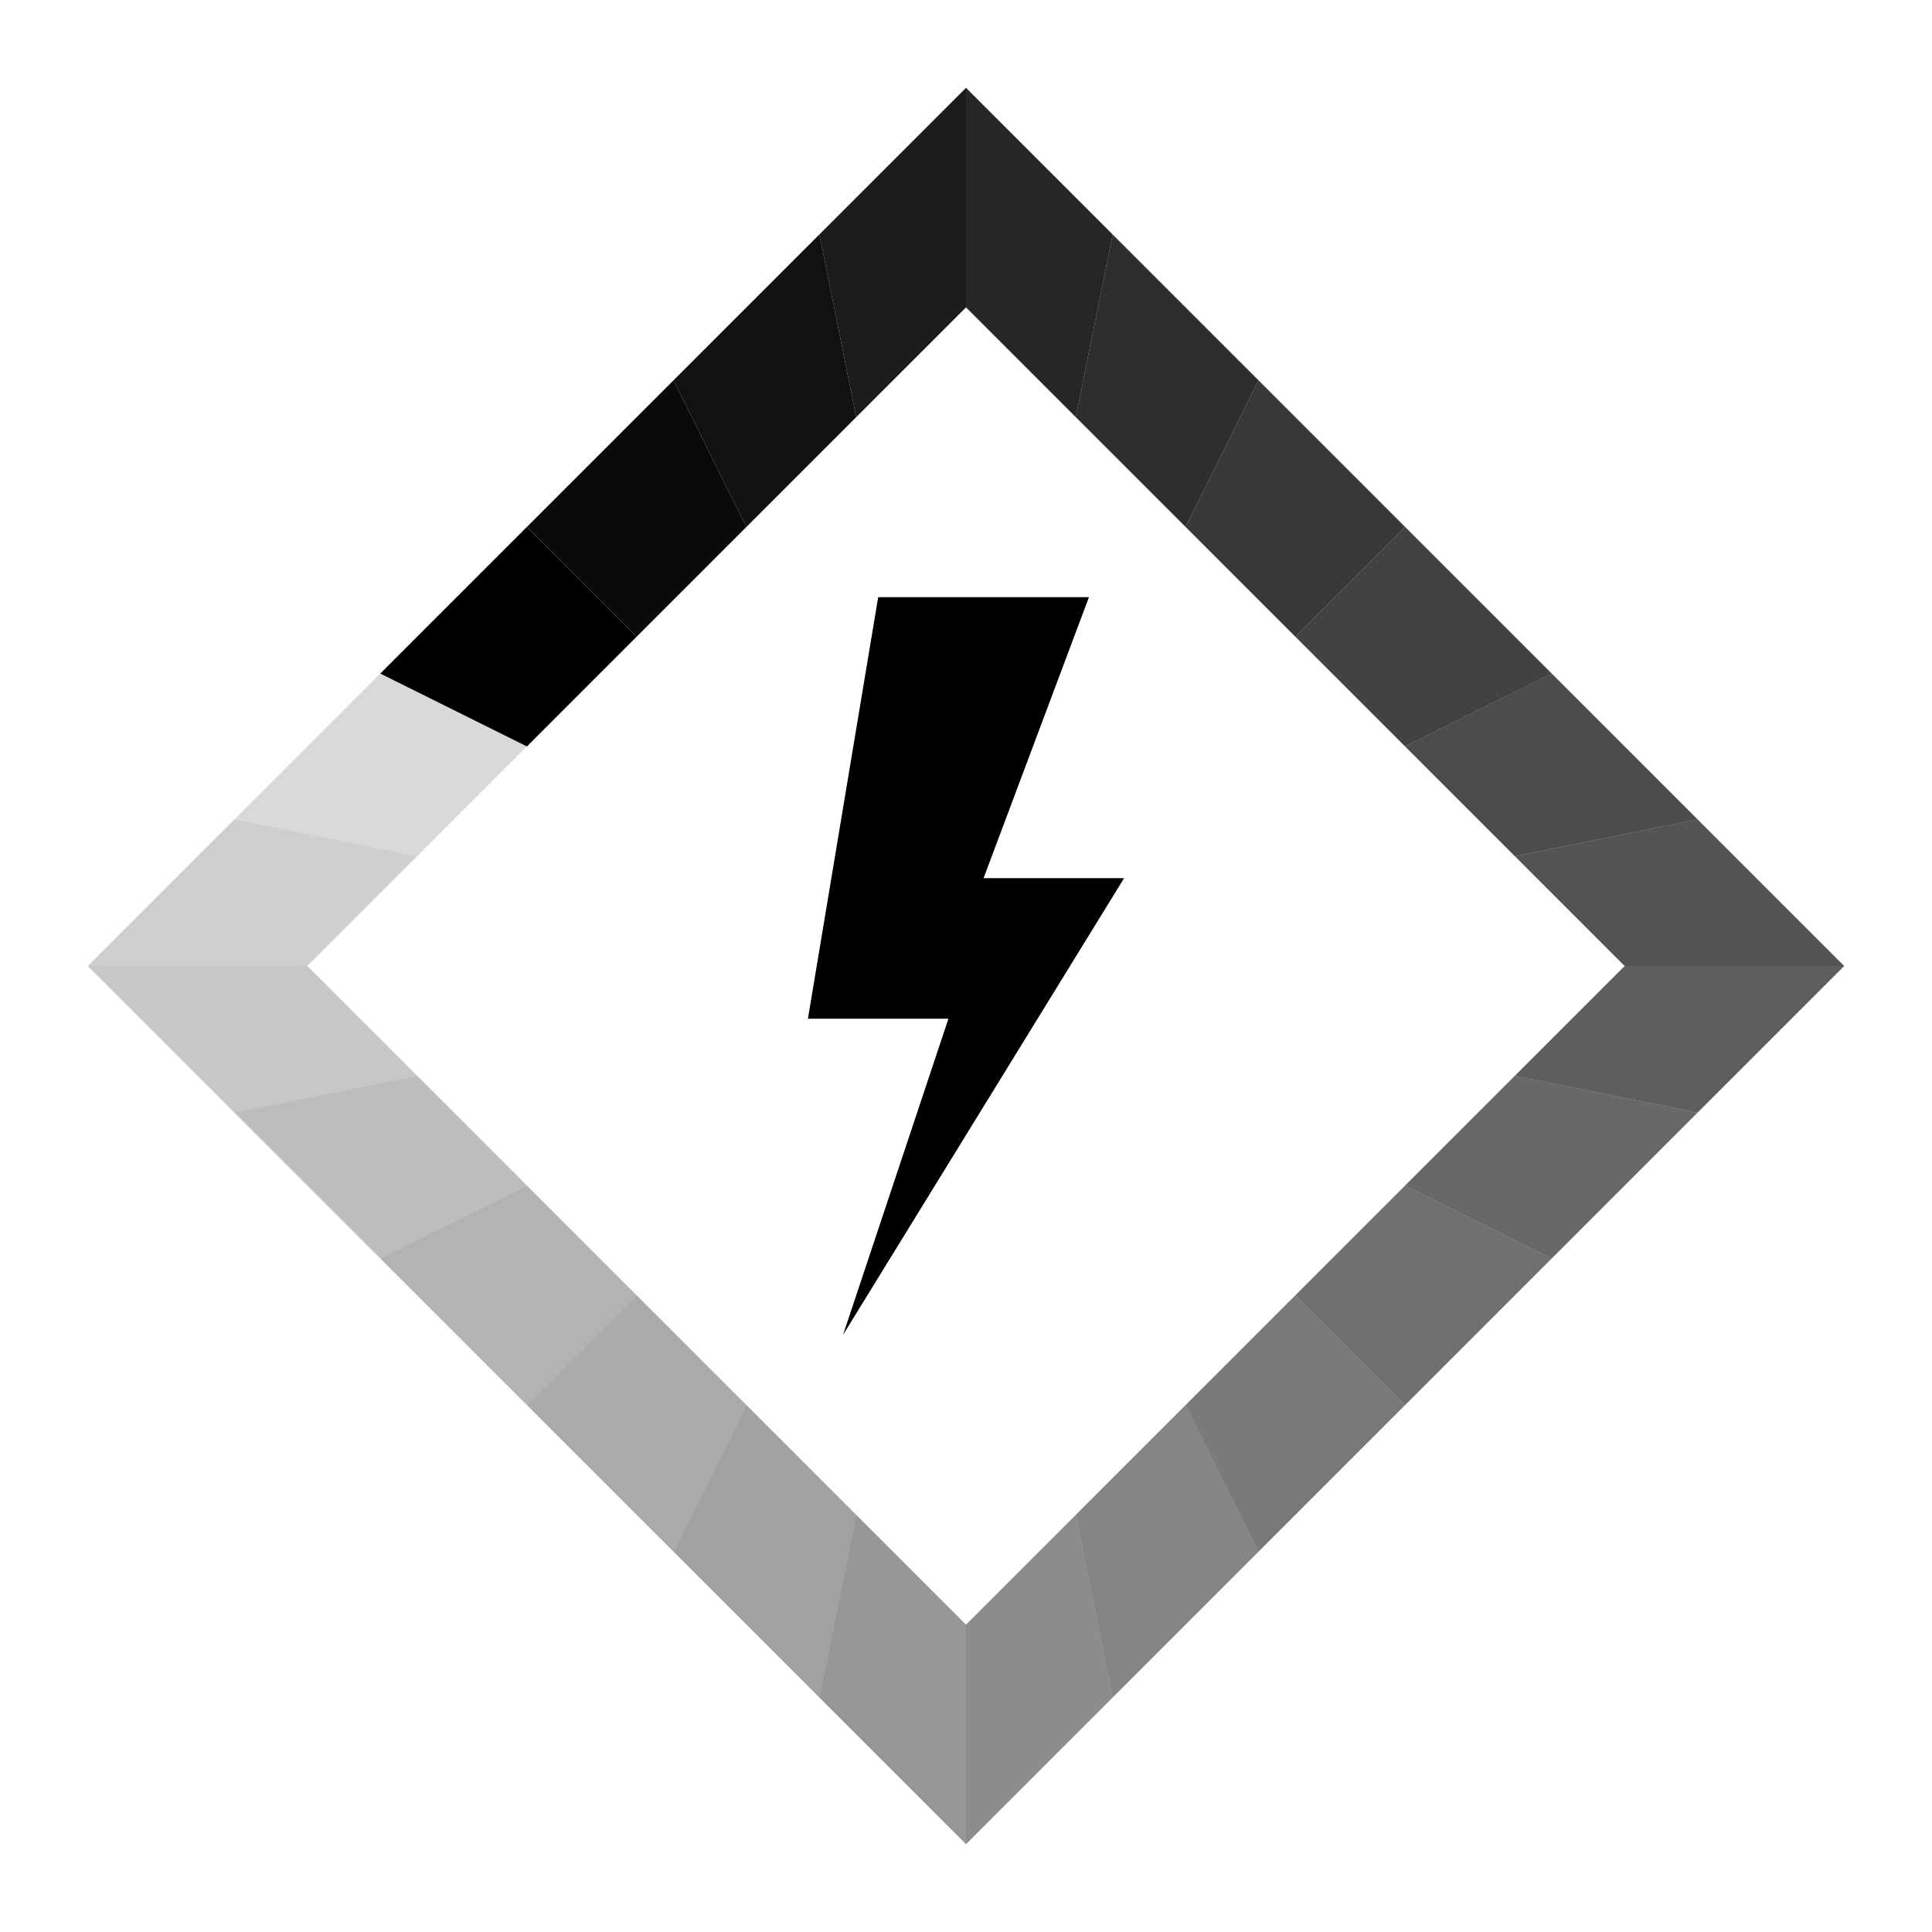
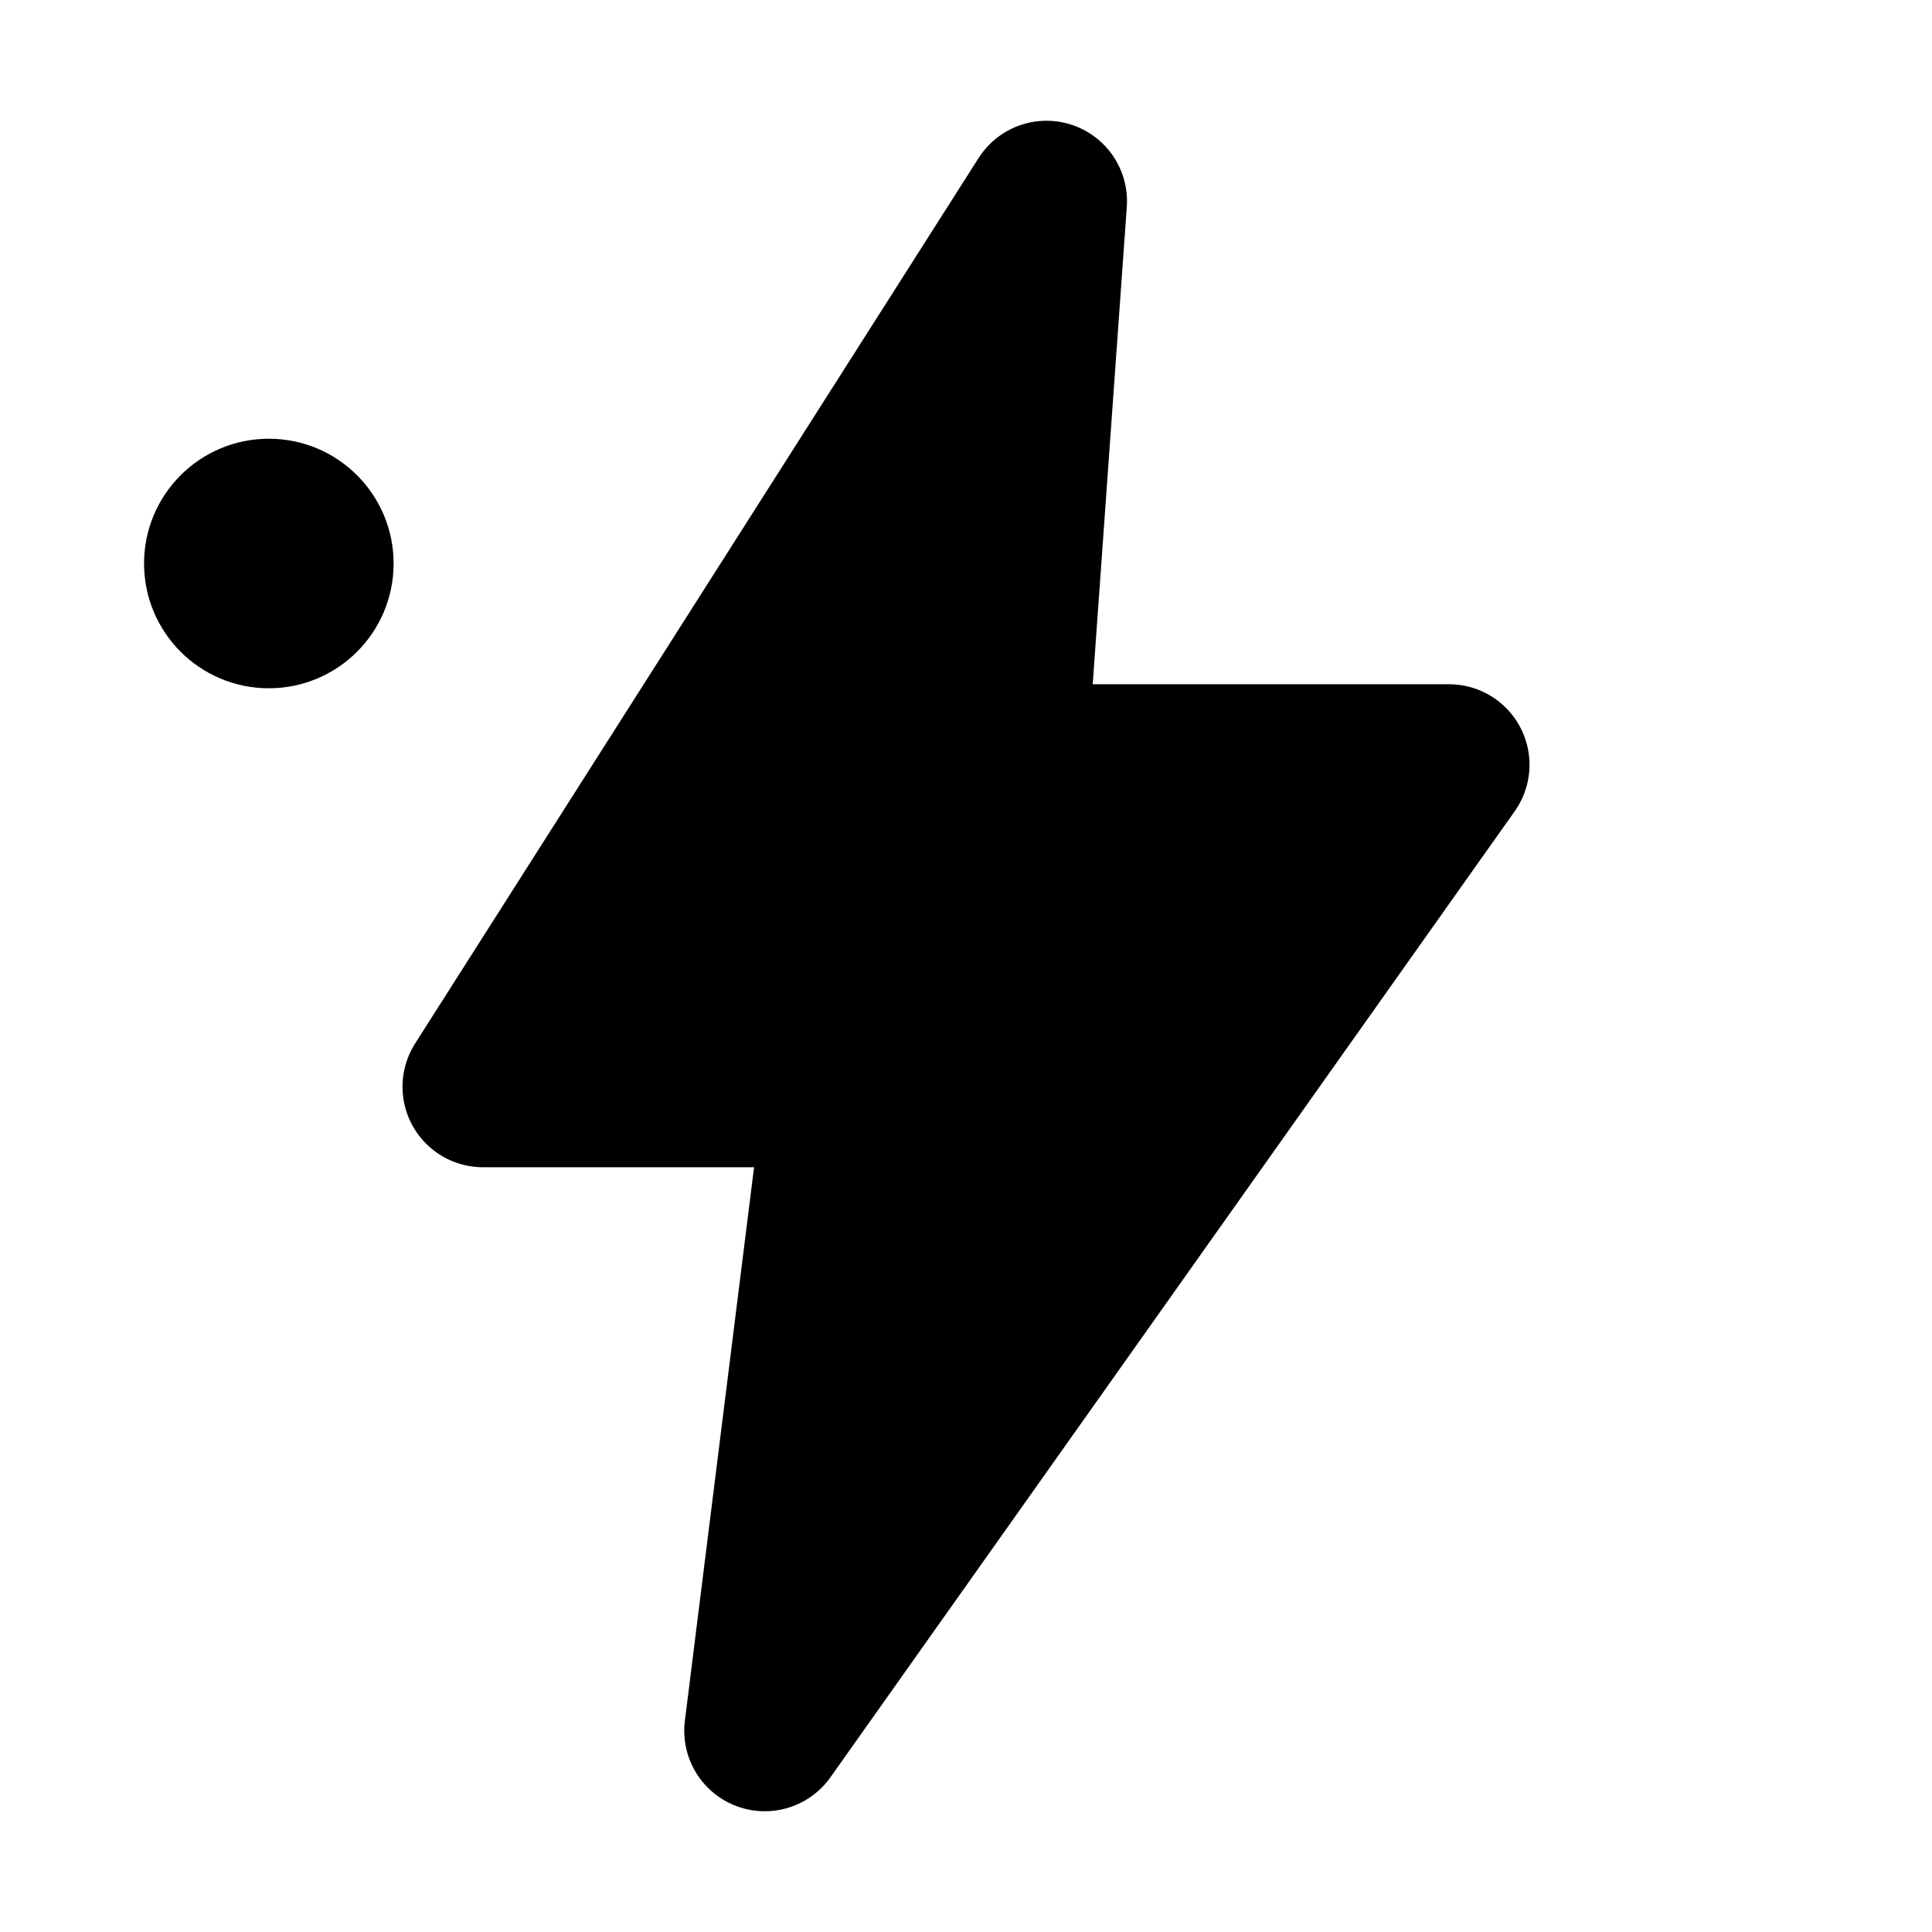
- <svg xmlns="http://www.w3.org/2000/svg" width="300" height="300" viewBox="40 40 220 220" fill="none">
-   <path d="M150,50 L166.7,66.7 L162.5,87.5 L150,75 Z" fill="black" fill-opacity="0.85" />
-   <path d="M166.7,66.7 L183.3,83.3 L175,100 L162.5,87.5 Z" fill="black" fill-opacity="0.82" />
-   <path d="M183.3,83.3 L200,100 L187.5,112.5 L175,100 Z" fill="black" fill-opacity="0.78" />
-   <path d="M200,100 L216.7,116.7 L200,125 L187.5,112.5 Z" fill="black" fill-opacity="0.74" />
-   <path d="M216.7,116.7 L233.3,133.3 L212.5,137.5 L200,125 Z" fill="black" fill-opacity="0.7" />
-   <path d="M233.3,133.3 L250,150 L225,150 L212.5,137.5 Z" fill="black" fill-opacity="0.67" />
-   <path d="M250,150 L233.3,166.7 L212.5,162.5 L225,150 Z" fill="black" fill-opacity="0.63" />
-   <path d="M233.3,166.7 L216.7,183.3 L200,175 L212.5,162.5 Z" fill="black" fill-opacity="0.59" />
-   <path d="M216.7,183.3 L200,200 L187.5,187.5 L200,175 Z" fill="black" fill-opacity="0.56" />
-   <path d="M200,200 L183.3,216.7 L175,200 L187.5,187.5 Z" fill="black" fill-opacity="0.52" />
-   <path d="M183.3,216.7 L166.7,233.3 L162.5,212.5 L175,200 Z" fill="black" fill-opacity="0.48" />
-   <path d="M166.7,233.3 L150,250 L150,225 L162.5,212.5 Z" fill="black" fill-opacity="0.45" />
-   <path d="M150,250 L133.3,233.3 L137.5,212.5 L150,225 Z" fill="black" fill-opacity="0.41" />
-   <path d="M133.3,233.3 L116.7,216.7 L125,200 L137.5,212.5 Z" fill="black" fill-opacity="0.37" />
-   <path d="M116.7,216.7 L100,200 L112.5,187.5 L125,200 Z" fill="black" fill-opacity="0.33" />
-   <path d="M100,200 L83.3,183.3 L100,175 L112.5,187.5 Z" fill="black" fill-opacity="0.3" />
-   <path d="M83.3,183.3 L66.7,166.7 L87.5,162.5 L100,175 Z" fill="black" fill-opacity="0.26" />
-   <path d="M66.7,166.7 L50,150 L75,150 L87.5,162.5 Z" fill="black" fill-opacity="0.22" />
-   <path d="M50,150 L66.7,133.3 L87.5,137.5 L75,150 Z" fill="black" fill-opacity="0.19" />
-   <path d="M66.7,133.3 L83.3,116.7 L100,125 L87.5,137.5 Z" fill="black" fill-opacity="0.15" />
-   <path d="M83.3,116.7 L100,100 L112.5,112.5 L100,125 Z" fill="black" />
-   <path d="M100,100 L116.7,83.3 L125,100 L112.5,112.5 Z" fill="black" fill-opacity="0.96" />
-   <path d="M116.7,83.3 L133.3,66.7 L137.5,87.5 L125,100 Z" fill="black" fill-opacity="0.93" />
-   <path d="M133.3,66.7 L150,50 L150,75 L137.5,87.5 Z" fill="black" fill-opacity="0.89" />
-   <path d="M140,108 L164,108 L152,140 L168,140 L136,192 L148,156 L132,156 Z" fill="black" />
+ <svg xmlns="http://www.w3.org/2000/svg" viewBox="0 0 48 48" fill="none">
+   <path d="M26 5 L12 27 H21 L19 43 L36 19 H25 Z" fill="black" stroke="black" stroke-width="4" stroke-linejoin="round" />
+   <circle cx="6.679" cy="14.000" r="3.1" fill="black" />
</svg>
